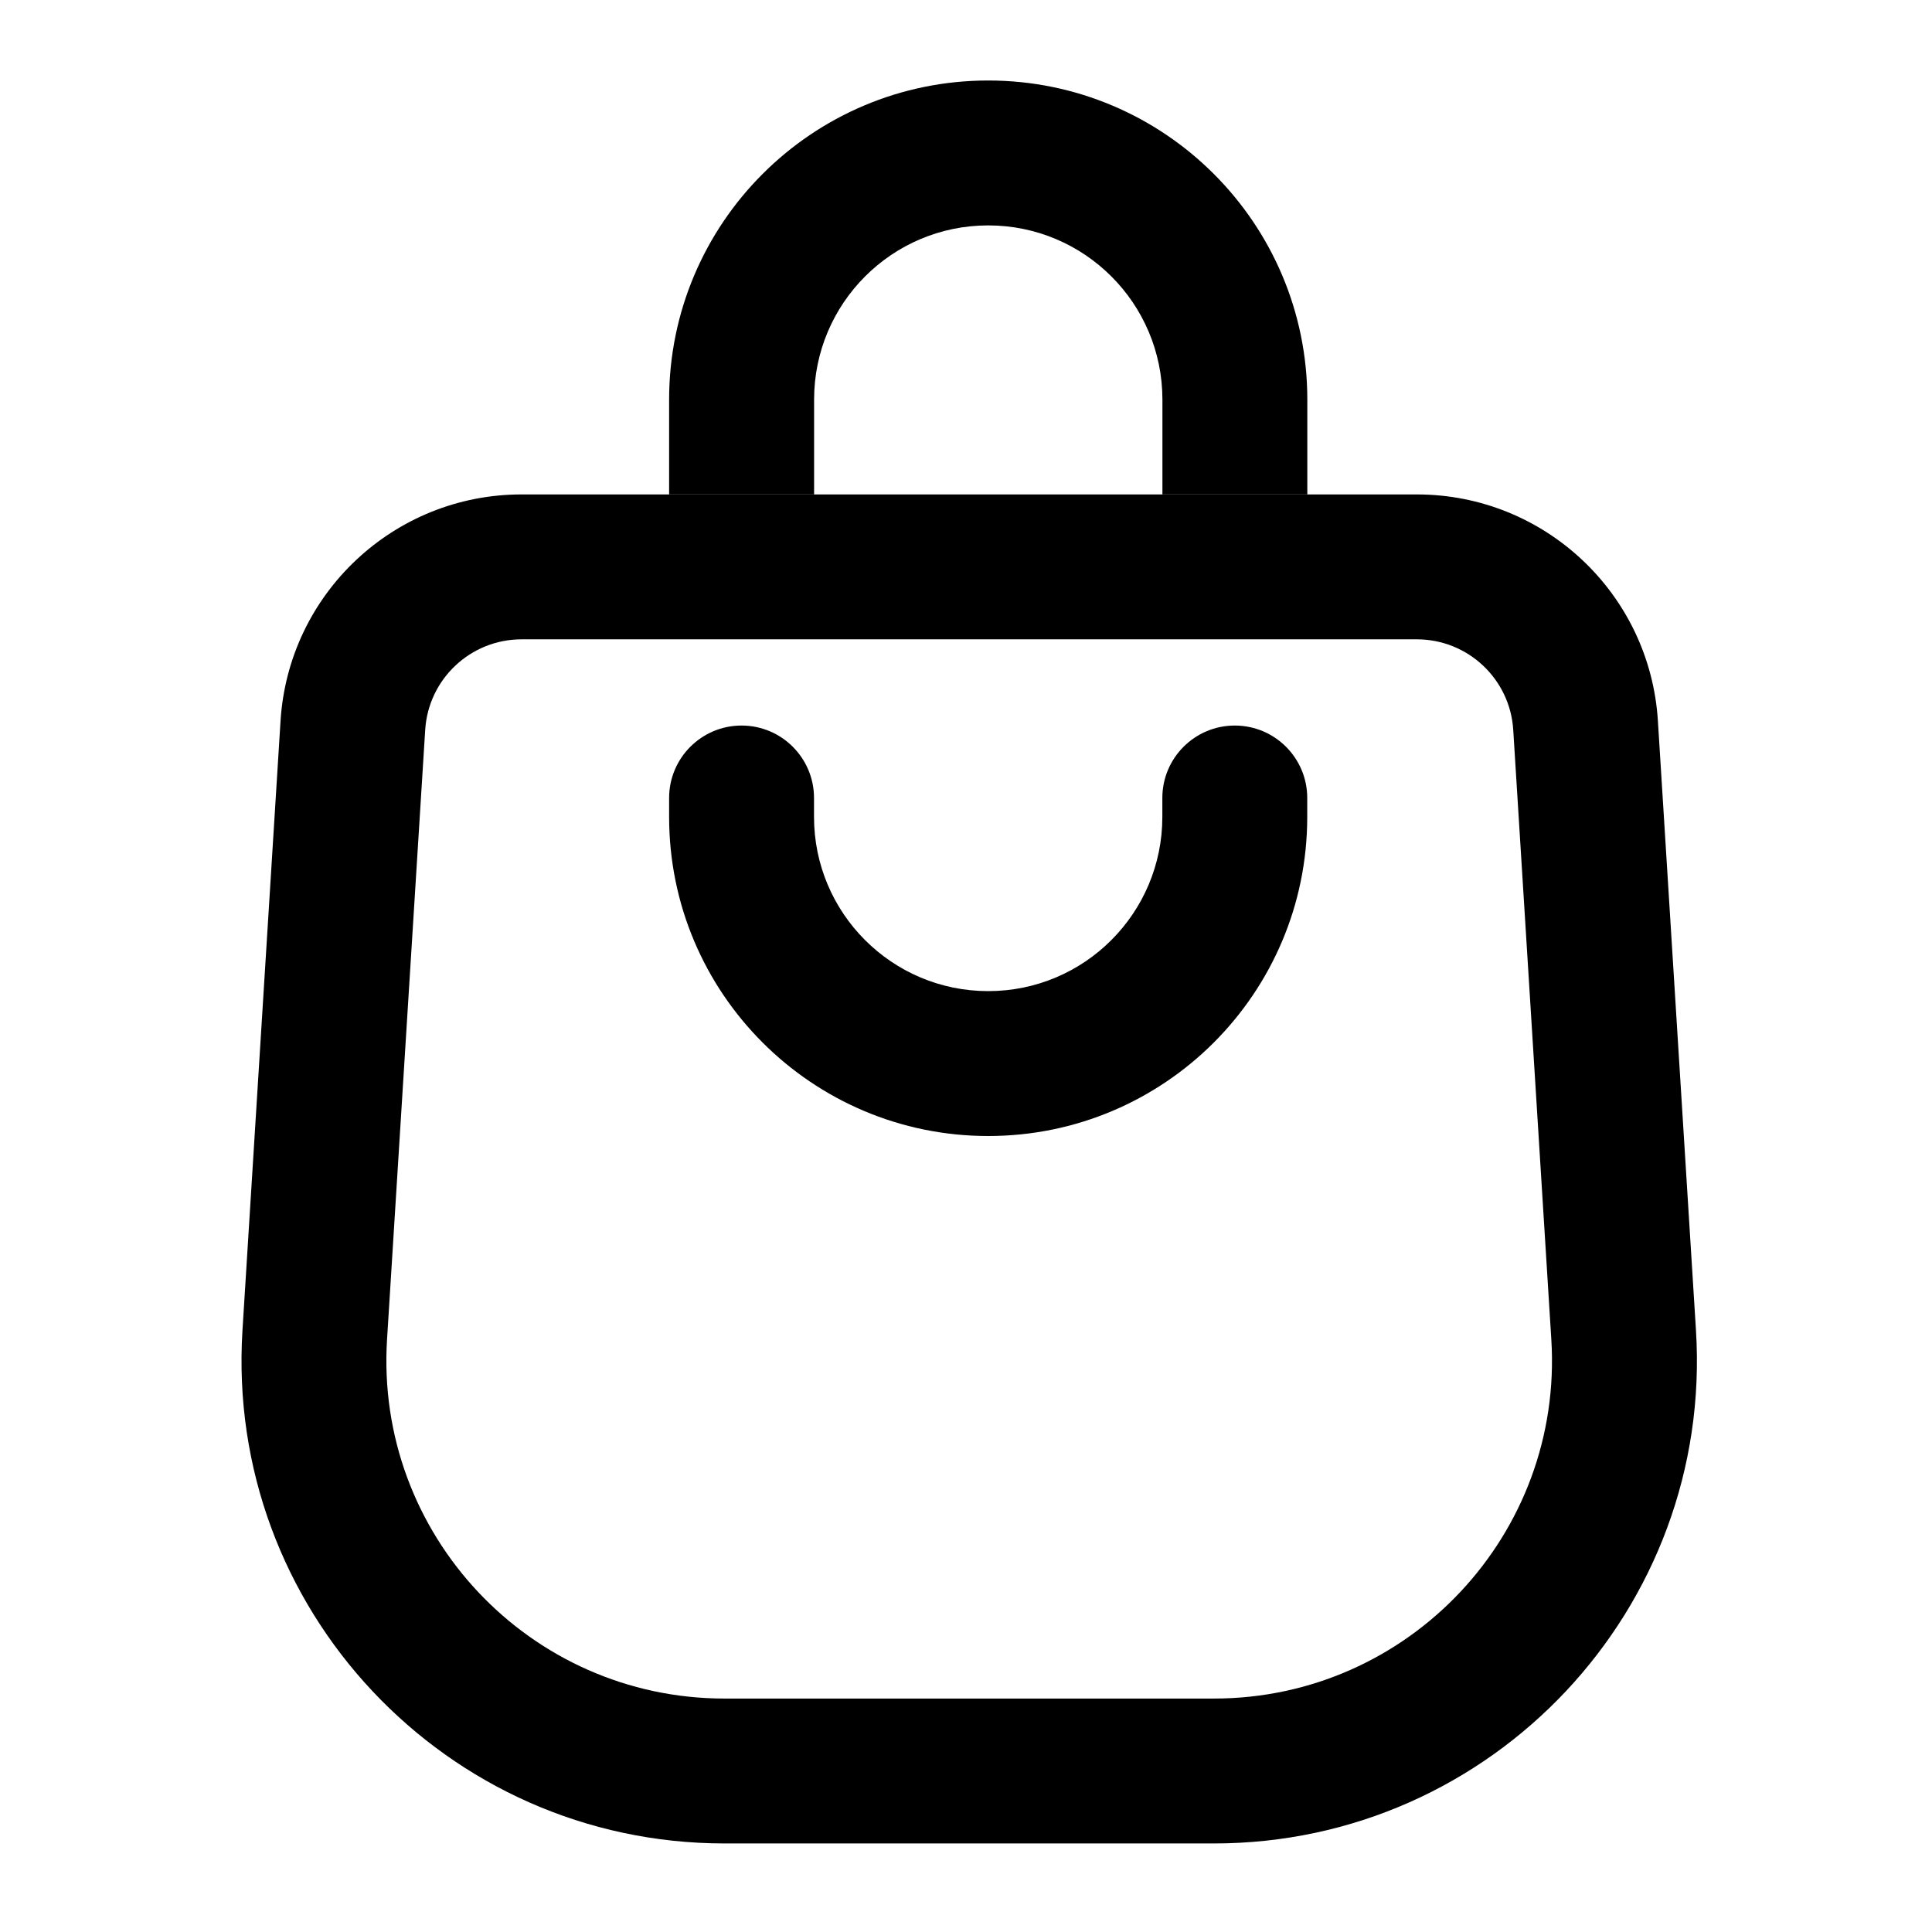
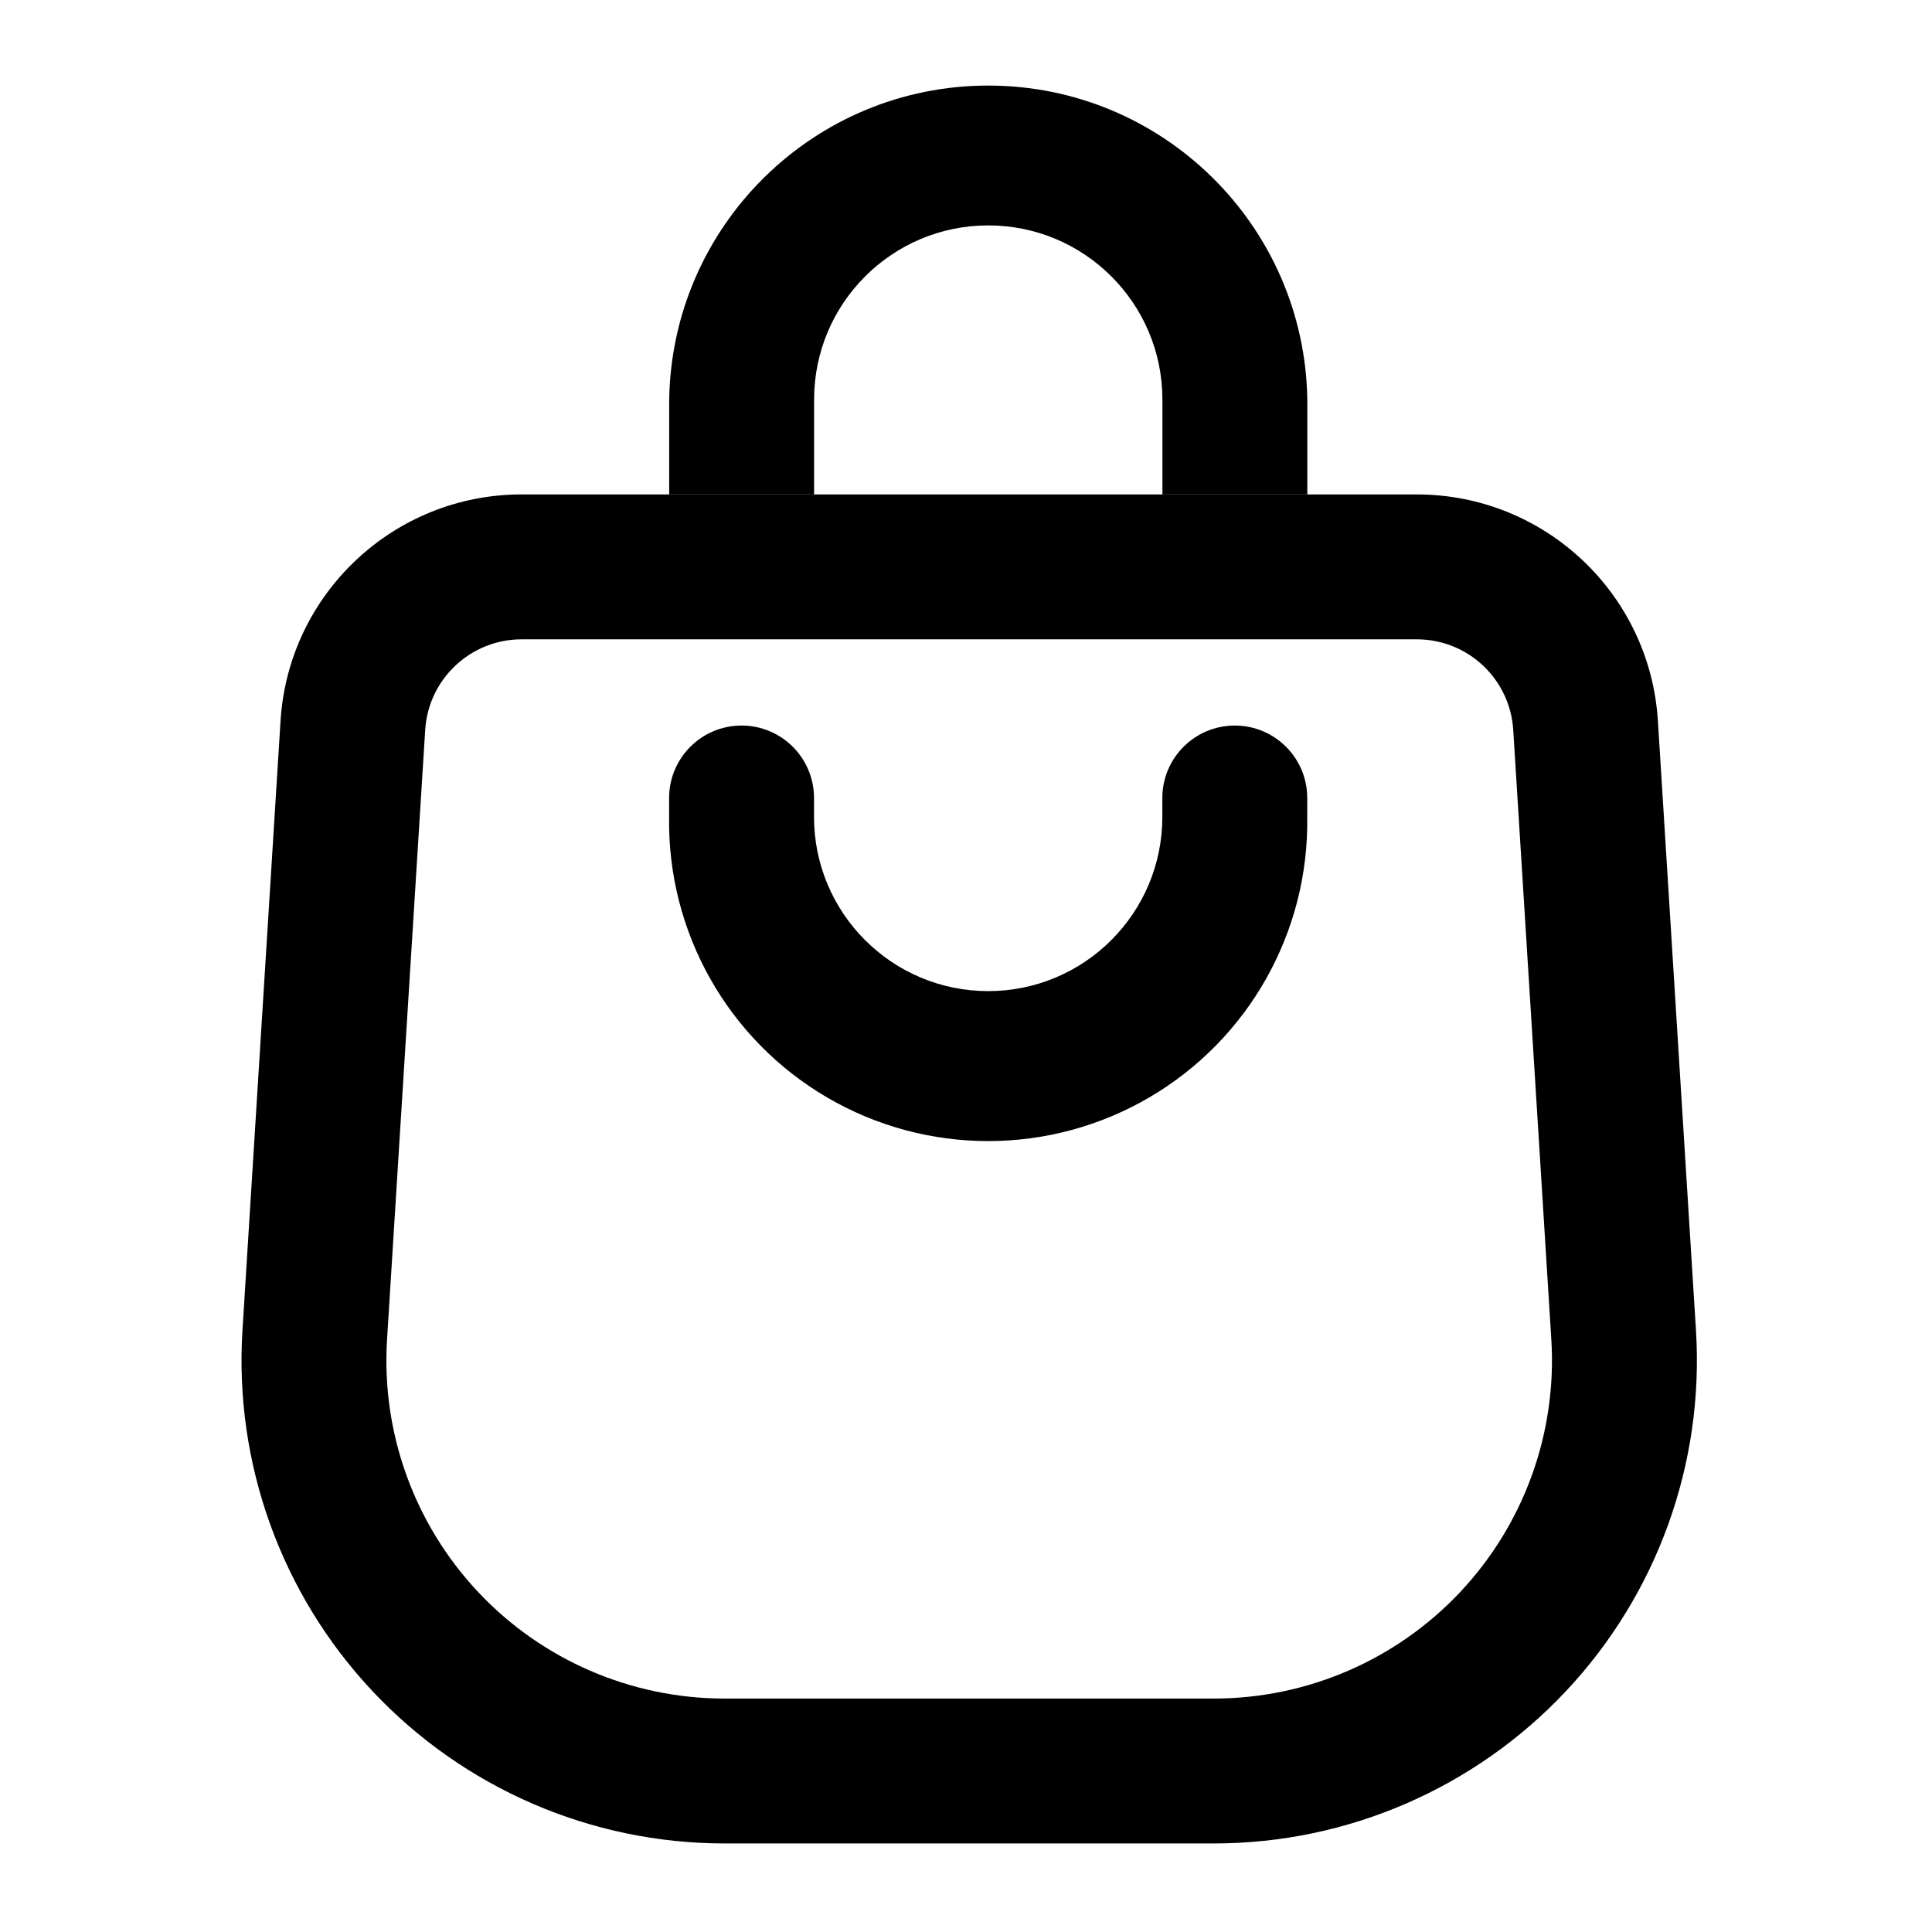
- <svg xmlns="http://www.w3.org/2000/svg" width="24" height="24" viewBox="0 0 24 24" fill="none">
-   <path fill-rule="evenodd" clip-rule="evenodd" d="M17.601 7.942H6.479C5.846 7.942 5.321 8.435 5.282 9.067L4.808 16.638C4.657 19.056 6.578 21.1 9 21.1H15.08C17.502 21.1 19.423 19.056 19.271 16.638L18.798 9.067C18.759 8.435 18.234 7.942 17.601 7.942ZM6.479 6.142C4.895 6.142 3.584 7.374 3.485 8.955L3.012 16.526C2.796 19.98 5.539 22.9 9 22.9H15.08C18.541 22.9 21.284 19.98 21.068 16.526L20.595 8.955C20.496 7.374 19.185 6.142 17.601 6.142H6.479Z" fill="black" />
-   <path fill-rule="evenodd" clip-rule="evenodd" d="M12.276 2.8C11.081 2.8 10.113 3.769 10.113 4.964V6.142H8.312V4.964C8.312 2.775 10.087 1 12.276 1C14.465 1 16.24 2.775 16.24 4.964V6.142H14.44V4.964C14.44 3.769 13.471 2.8 12.276 2.8Z" fill="black" />
-   <path fill-rule="evenodd" clip-rule="evenodd" d="M12.276 12.312C13.471 12.312 14.439 11.343 14.439 10.148L14.439 9.913C14.439 9.416 14.842 9.013 15.339 9.013C15.836 9.013 16.239 9.416 16.239 9.913L16.239 10.148C16.239 12.337 14.465 14.112 12.276 14.112C10.087 14.112 8.312 12.337 8.312 10.148L8.312 9.913C8.312 9.416 8.715 9.013 9.212 9.013C9.709 9.013 10.112 9.416 10.112 9.913L10.112 10.148C10.112 11.343 11.081 12.312 12.276 12.312Z" fill="black" />
+ <svg xmlns="http://www.w3.org/2000/svg" width="24" height="24" fill="none">
+   <path fill="#000" fill-rule="evenodd" d="M17.6 7.942H6.48a1.2 1.2 0 0 0-1.198 1.125l-.474 7.571A4.2 4.2 0 0 0 9 21.1h6.08a4.2 4.2 0 0 0 4.191-4.462l-.473-7.571a1.2 1.2 0 0 0-1.197-1.125Zm-11.12-1.8a3 3 0 0 0-2.995 2.813l-.473 7.57A6 6 0 0 0 9 22.9h6.08a6 6 0 0 0 5.988-6.374l-.473-7.571A3 3 0 0 0 17.6 6.142H6.479Z" clip-rule="evenodd" />
+   <path fill="#000" fill-rule="evenodd" d="M12.276 2.8a2.164 2.164 0 0 0-2.163 2.164v1.178h-1.8V4.964a3.964 3.964 0 0 1 7.927 0v1.178h-1.8V4.964A2.164 2.164 0 0 0 12.276 2.8ZM12.276 12.312a2.164 2.164 0 0 0 2.163-2.164v-.235a.9.9 0 1 1 1.8 0v.235a3.964 3.964 0 1 1-7.927 0v-.235a.9.9 0 1 1 1.8 0v.235c0 1.195.969 2.164 2.164 2.164Z" clip-rule="evenodd" />
</svg>
